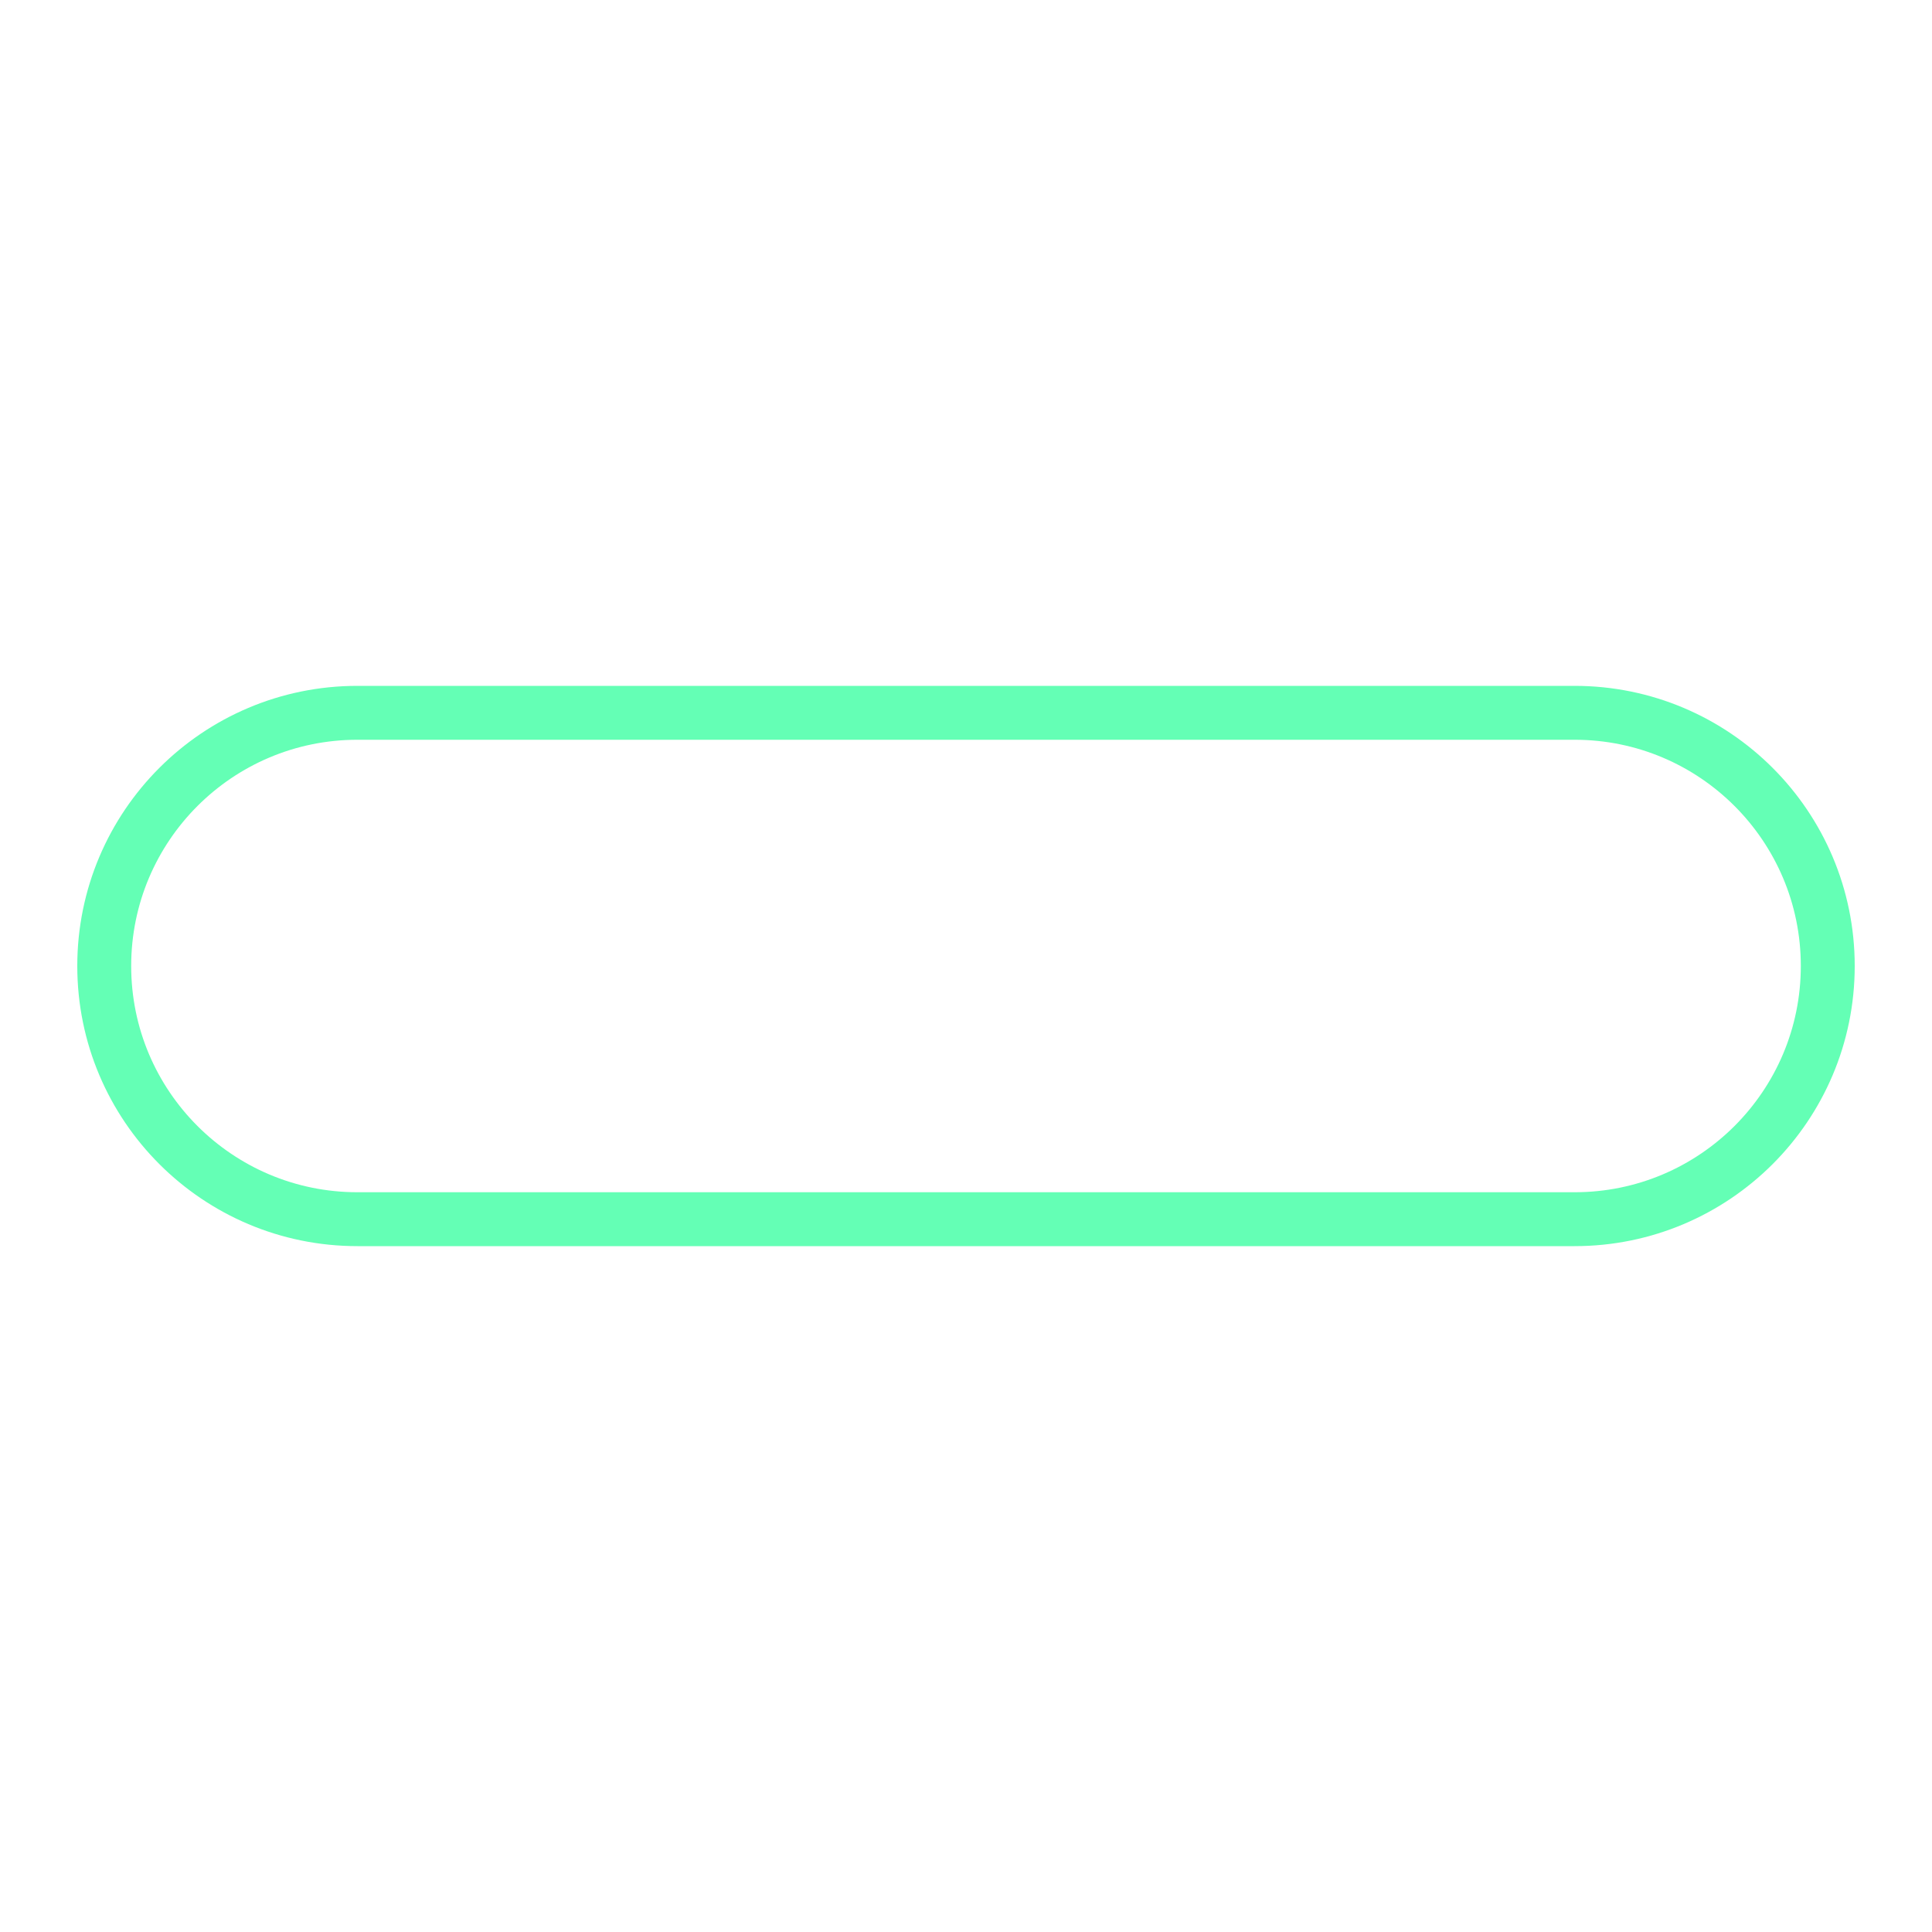
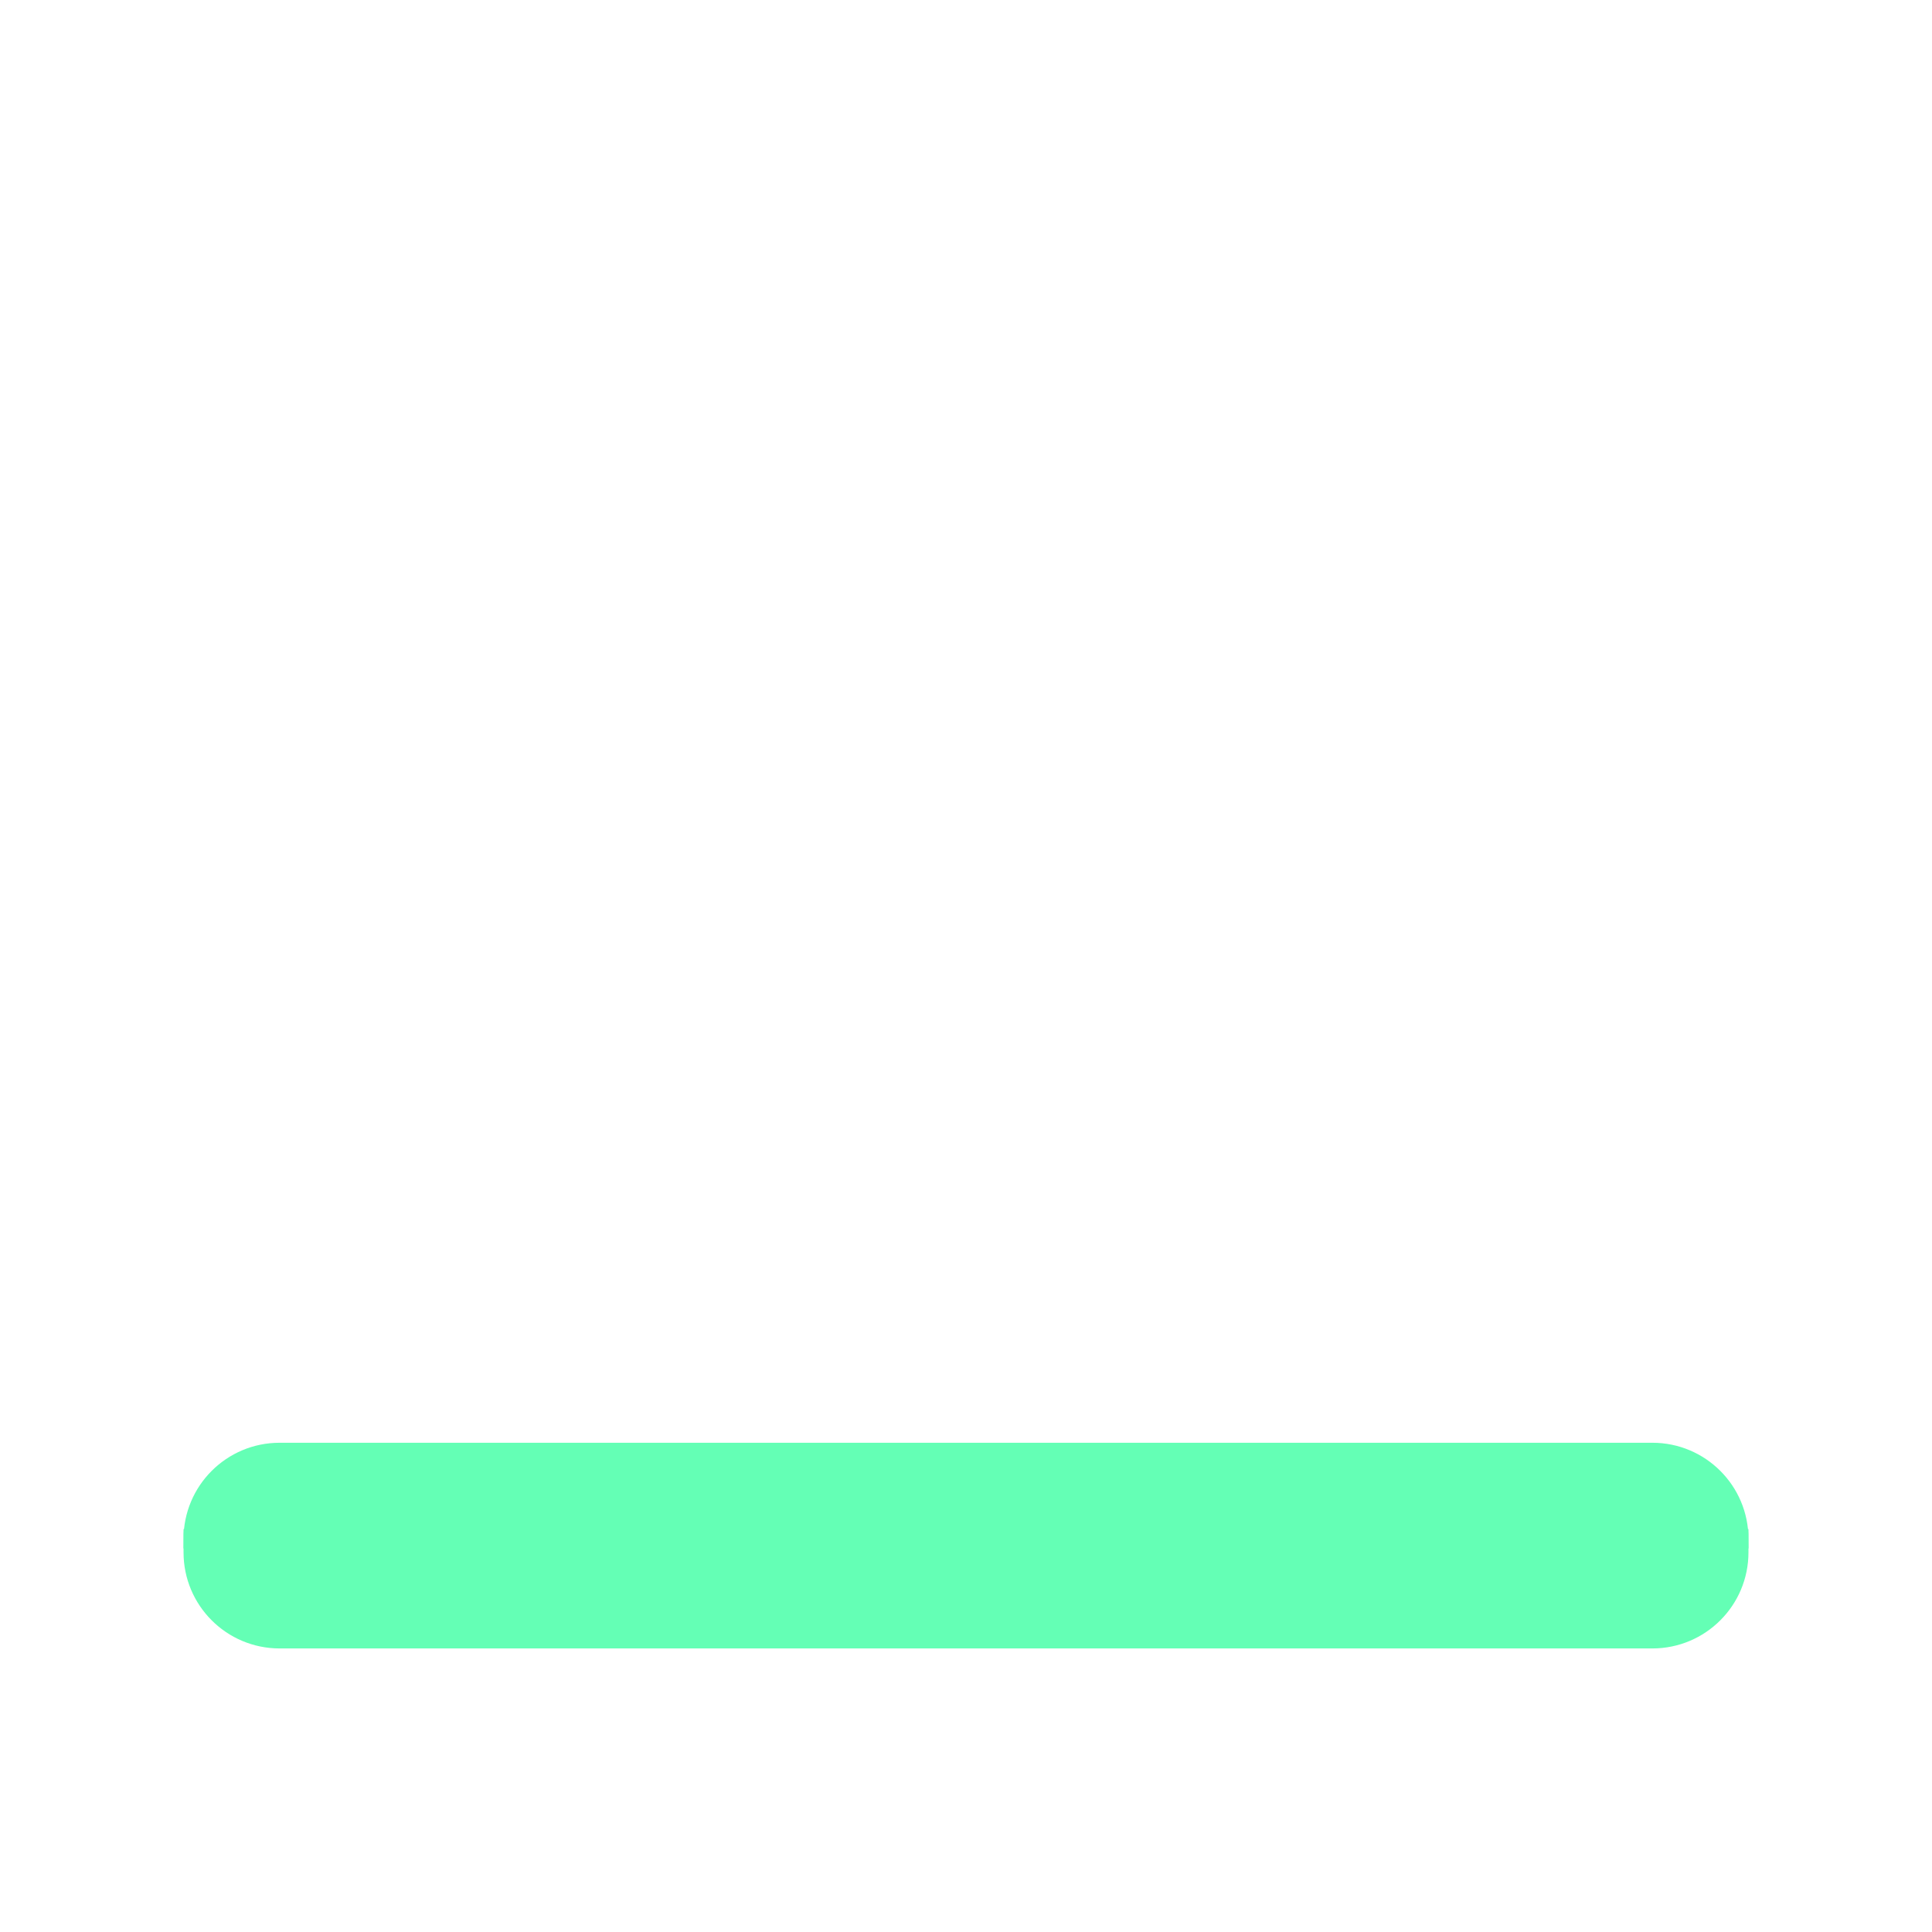
- <svg xmlns="http://www.w3.org/2000/svg" style="margin:auto;background:#fff;display:block;" width="500px" height="500px" viewBox="0 0 100 100" preserveAspectRatio="xMidYMid">
+ <svg xmlns="http://www.w3.org/2000/svg" style="margin:auto; display:block;" width="200px" height="200px" viewBox="0 0 100 100" preserveAspectRatio="xMidYMid">
  <defs>
-     <clipPath id="progress-11maq9qj7az-cp" x="0" y="0" width="100" height="100">
-       <rect x="0" y="0" width="0" height="100">
-         <animate attributeName="width" repeatCount="indefinite" dur="1s" values="0;100;100" keyTimes="0;0.5;1" />
-         <animate attributeName="x" repeatCount="indefinite" dur="1s" values="0;0;100" keyTimes="0;0.5;1" />
-       </rect>
+     <clipPath id="ldio-oupx5ul7t5-cp">
+       <rect x="0" y="0" width="100" height="82.235" />
    </clipPath>
  </defs>
-   <path fill="none" stroke="#64ffb5" stroke-width="2.79" d="M18.5 36.895L81.5 36.895A13.105 13.105 0 0 1 94.605 50L94.605 50A13.105 13.105 0 0 1 81.5 63.105L18.5 63.105A13.105 13.105 0 0 1 5.395 50L5.395 50A13.105 13.105 0 0 1 18.5 36.895 Z" />
-   <path fill="#64ffb5" clip-path="url(#progress-11maq9qj7az-cp)" d="M18.5 40.99L81.5 40.99A9.01 9.01 0 0 1 90.51 50L90.51 50A9.01 9.01 0 0 1 81.5 59.01L18.5 59.01A9.01 9.01 0 0 1 9.49 50L9.49 50A9.01 9.01 0 0 1 18.5 40.99 Z" />
+   <path stroke="#64ffb5" stroke-width="1" fill="#64ffb5" d="M85.529 75.177H14.471c-2.469 0-4.471 2.002-4.471 4.471h80C90 77.179 87.998 75.177 85.529 75.177z" />
+   <g clip-path="url(#ldio-oupx5ul7t5-cp)">
+     <g>
+       <animateTransform attributeName="transform" type="translate" repeatCount="indefinite" dur="1s" values="0 0;0 150" keyTimes="0;1" />
+       <g transform="translate(0 -75)">
+         <path fill="#ffb856" d="M50 25c-13.785 0-25 11.215-25 25s11.215 25 25 25s25-11.216 25-25S63.784 25 50 25z M50 70.845 c-11.494 0-20.844-9.351-20.844-20.845S38.506 29.155 50 29.155S70.845 38.506 70.845 50S61.493 70.845 50 70.845z" />
+         <path fill="#ffd55d" d="M50 29.155c-11.494 0-20.844 9.351-20.844 20.844S38.506 70.845 50 70.845S70.845 61.493 70.845 50S61.493 29.155 50 29.155 z" />
+         <path fill="#ffff34" d="M48.11 62.796v-1.64c-1.535-0.068-3.041-0.358-4.281-0.765c-1.029-0.337-1.611-1.421-1.342-2.469 l0.043-0.167c0.297-1.158 1.521-1.781 2.653-1.395c1.152 0.392 2.465 0.662 3.855 0.662c2.032 0 3.421-0.783 3.421-2.21 c0-1.354-1.14-2.21-3.778-3.101c-3.814-1.283-6.416-3.066-6.416-6.523c0-3.137 2.211-5.596 6.025-6.345v-1.639 c0-0.965 0.782-1.746 1.746-1.746h0c0.965 0 1.746 0.782 1.746 1.746v1.39c1.275 0.057 2.327 0.226 3.21 0.459 c1.107 0.291 1.782 1.404 1.498 2.513v0c-0.287 1.118-1.44 1.803-2.546 1.473c-0.843-0.251-1.887-0.453-3.16-0.453 c-2.317 0-3.066 0.998-3.066 1.997c0 1.176 1.247 1.924 4.277 3.065c4.241 1.498 5.953 3.458 5.953 6.666 c0 3.173-2.246 5.882-6.345 6.594v1.89c0 0.965-0.782 1.746-1.746 1.746h-0.001C48.892 64.543 48.11 63.761 48.11 62.796z" />
+       </g>
+     </g>
+   </g>
+   <path stroke="#64ffb5" stroke-width="1" fill="#64ffb5" d="M14.471 84.823h71.058c2.469 0 4.471-2.002 4.471-4.471v-0.704H10v0.704C10 82.821 12.002 84.823 14.471 84.823z" />
</svg>
